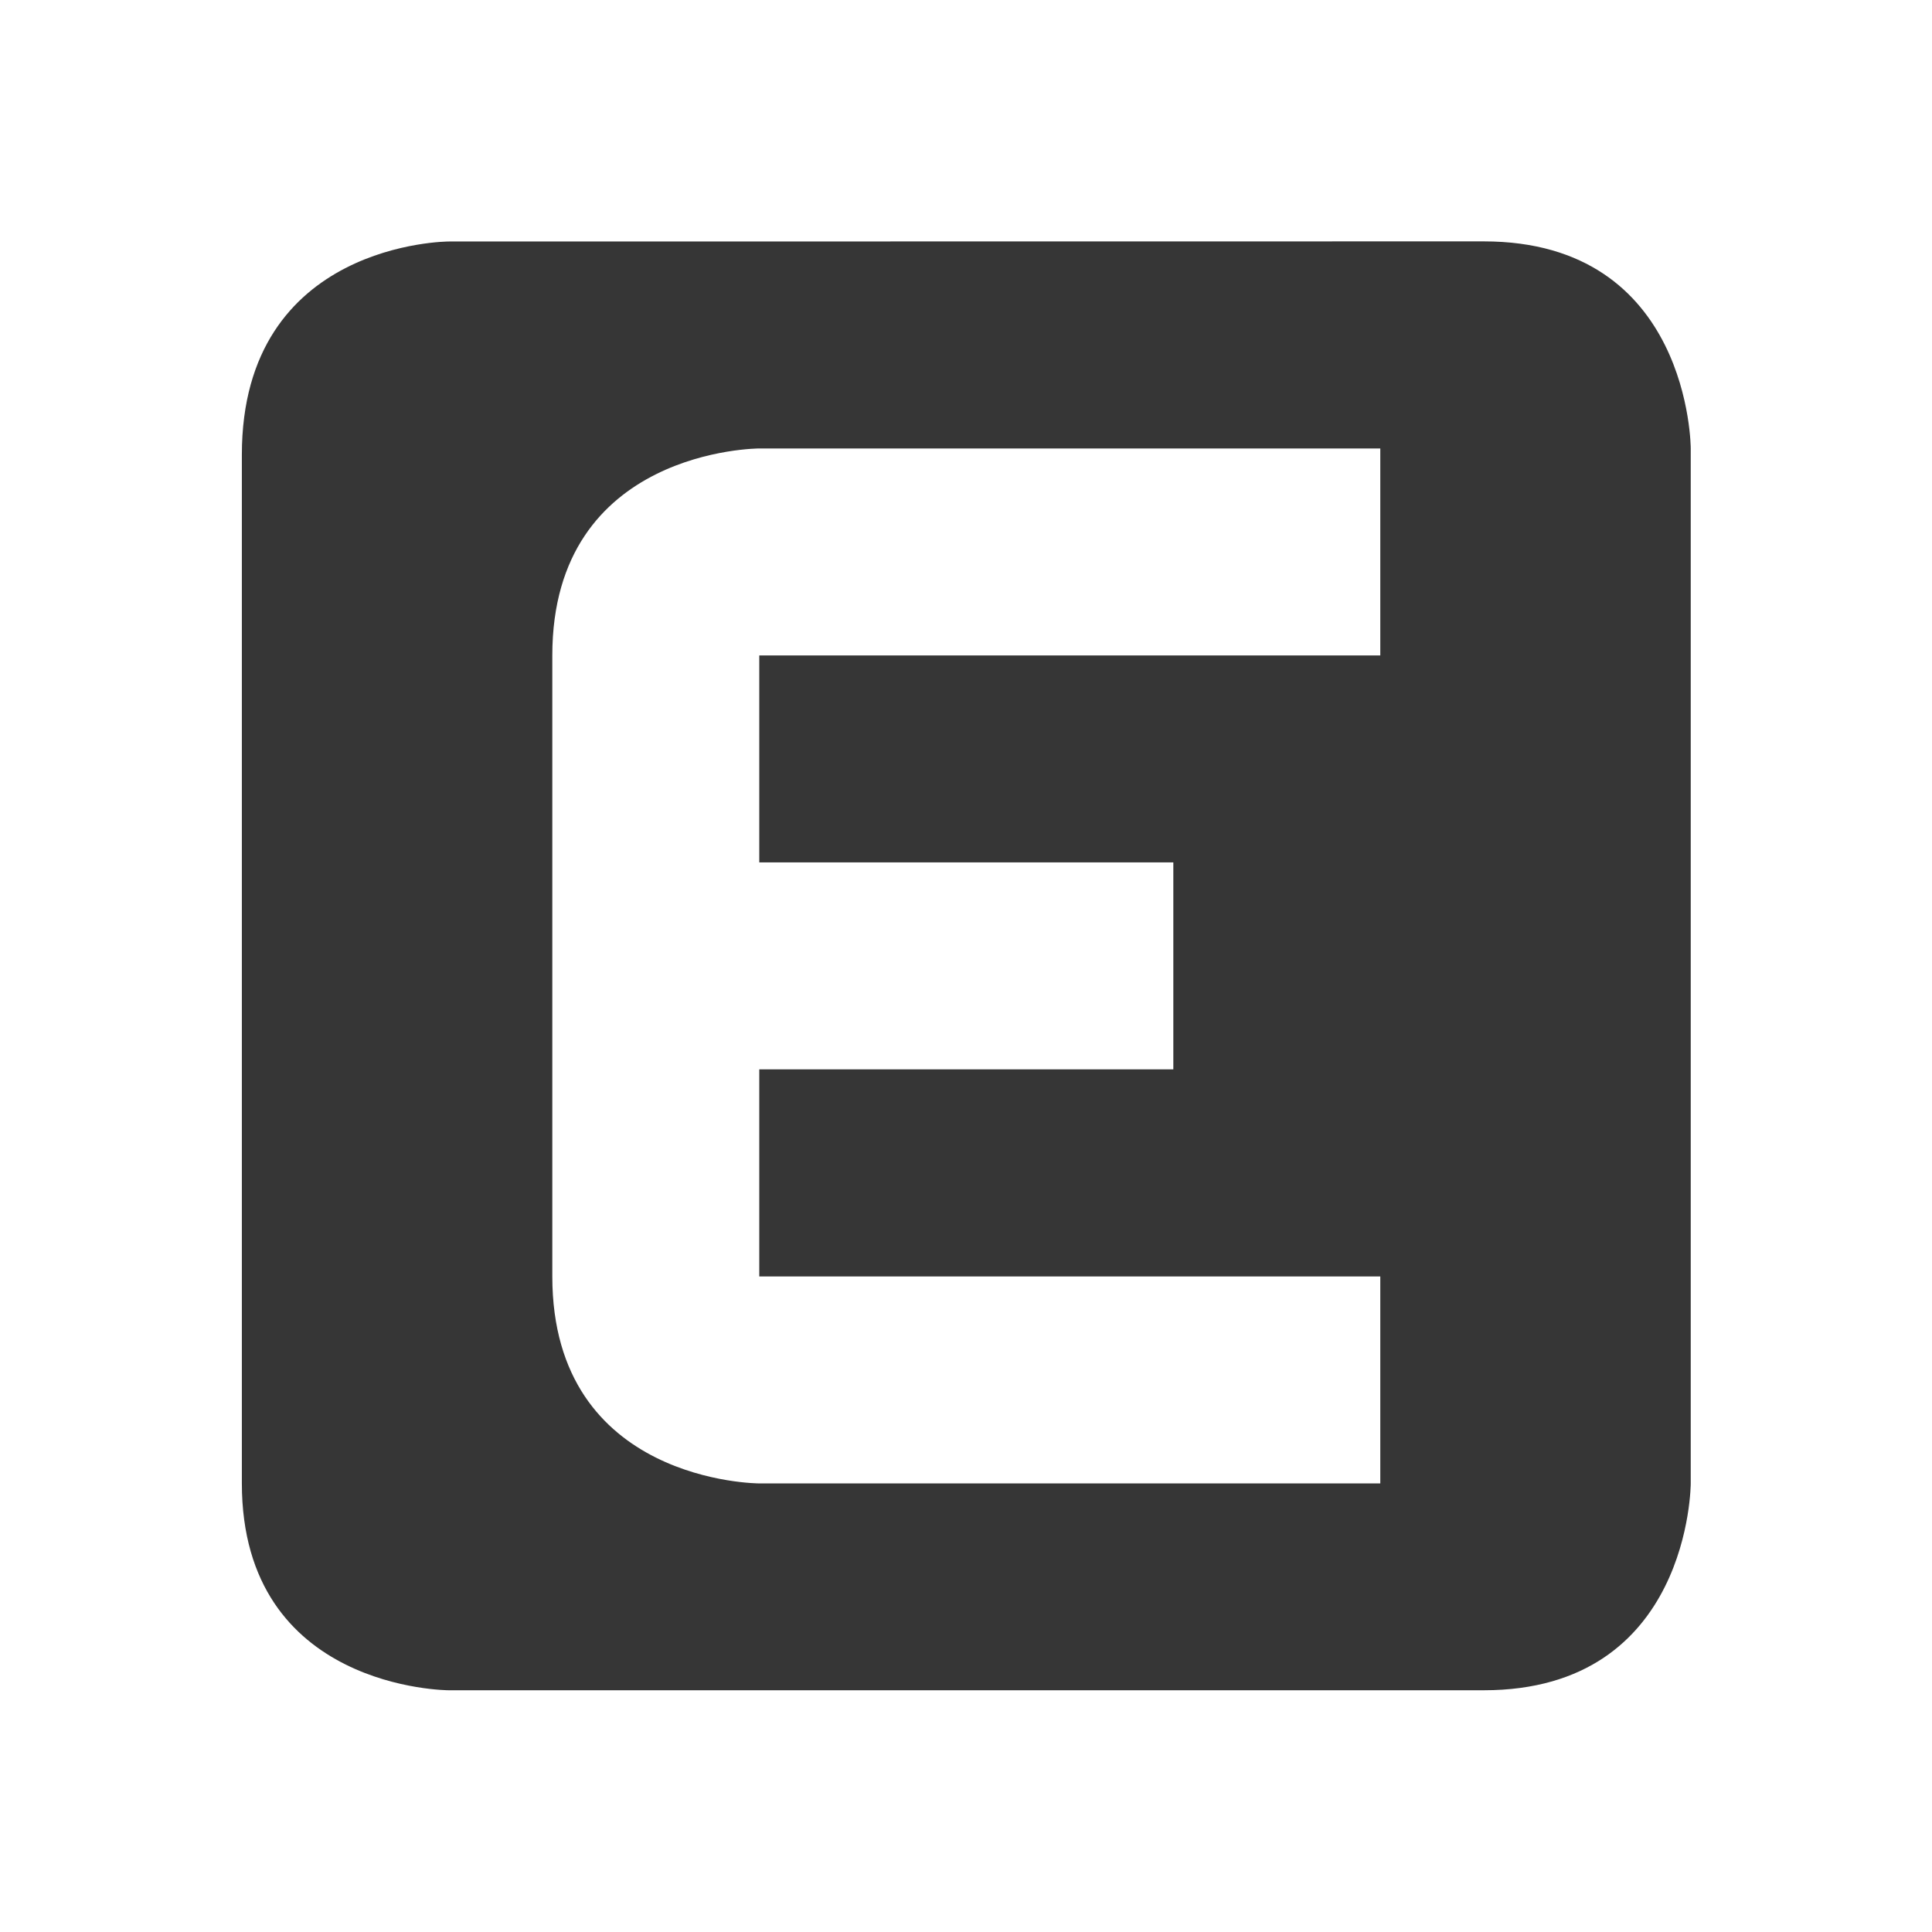
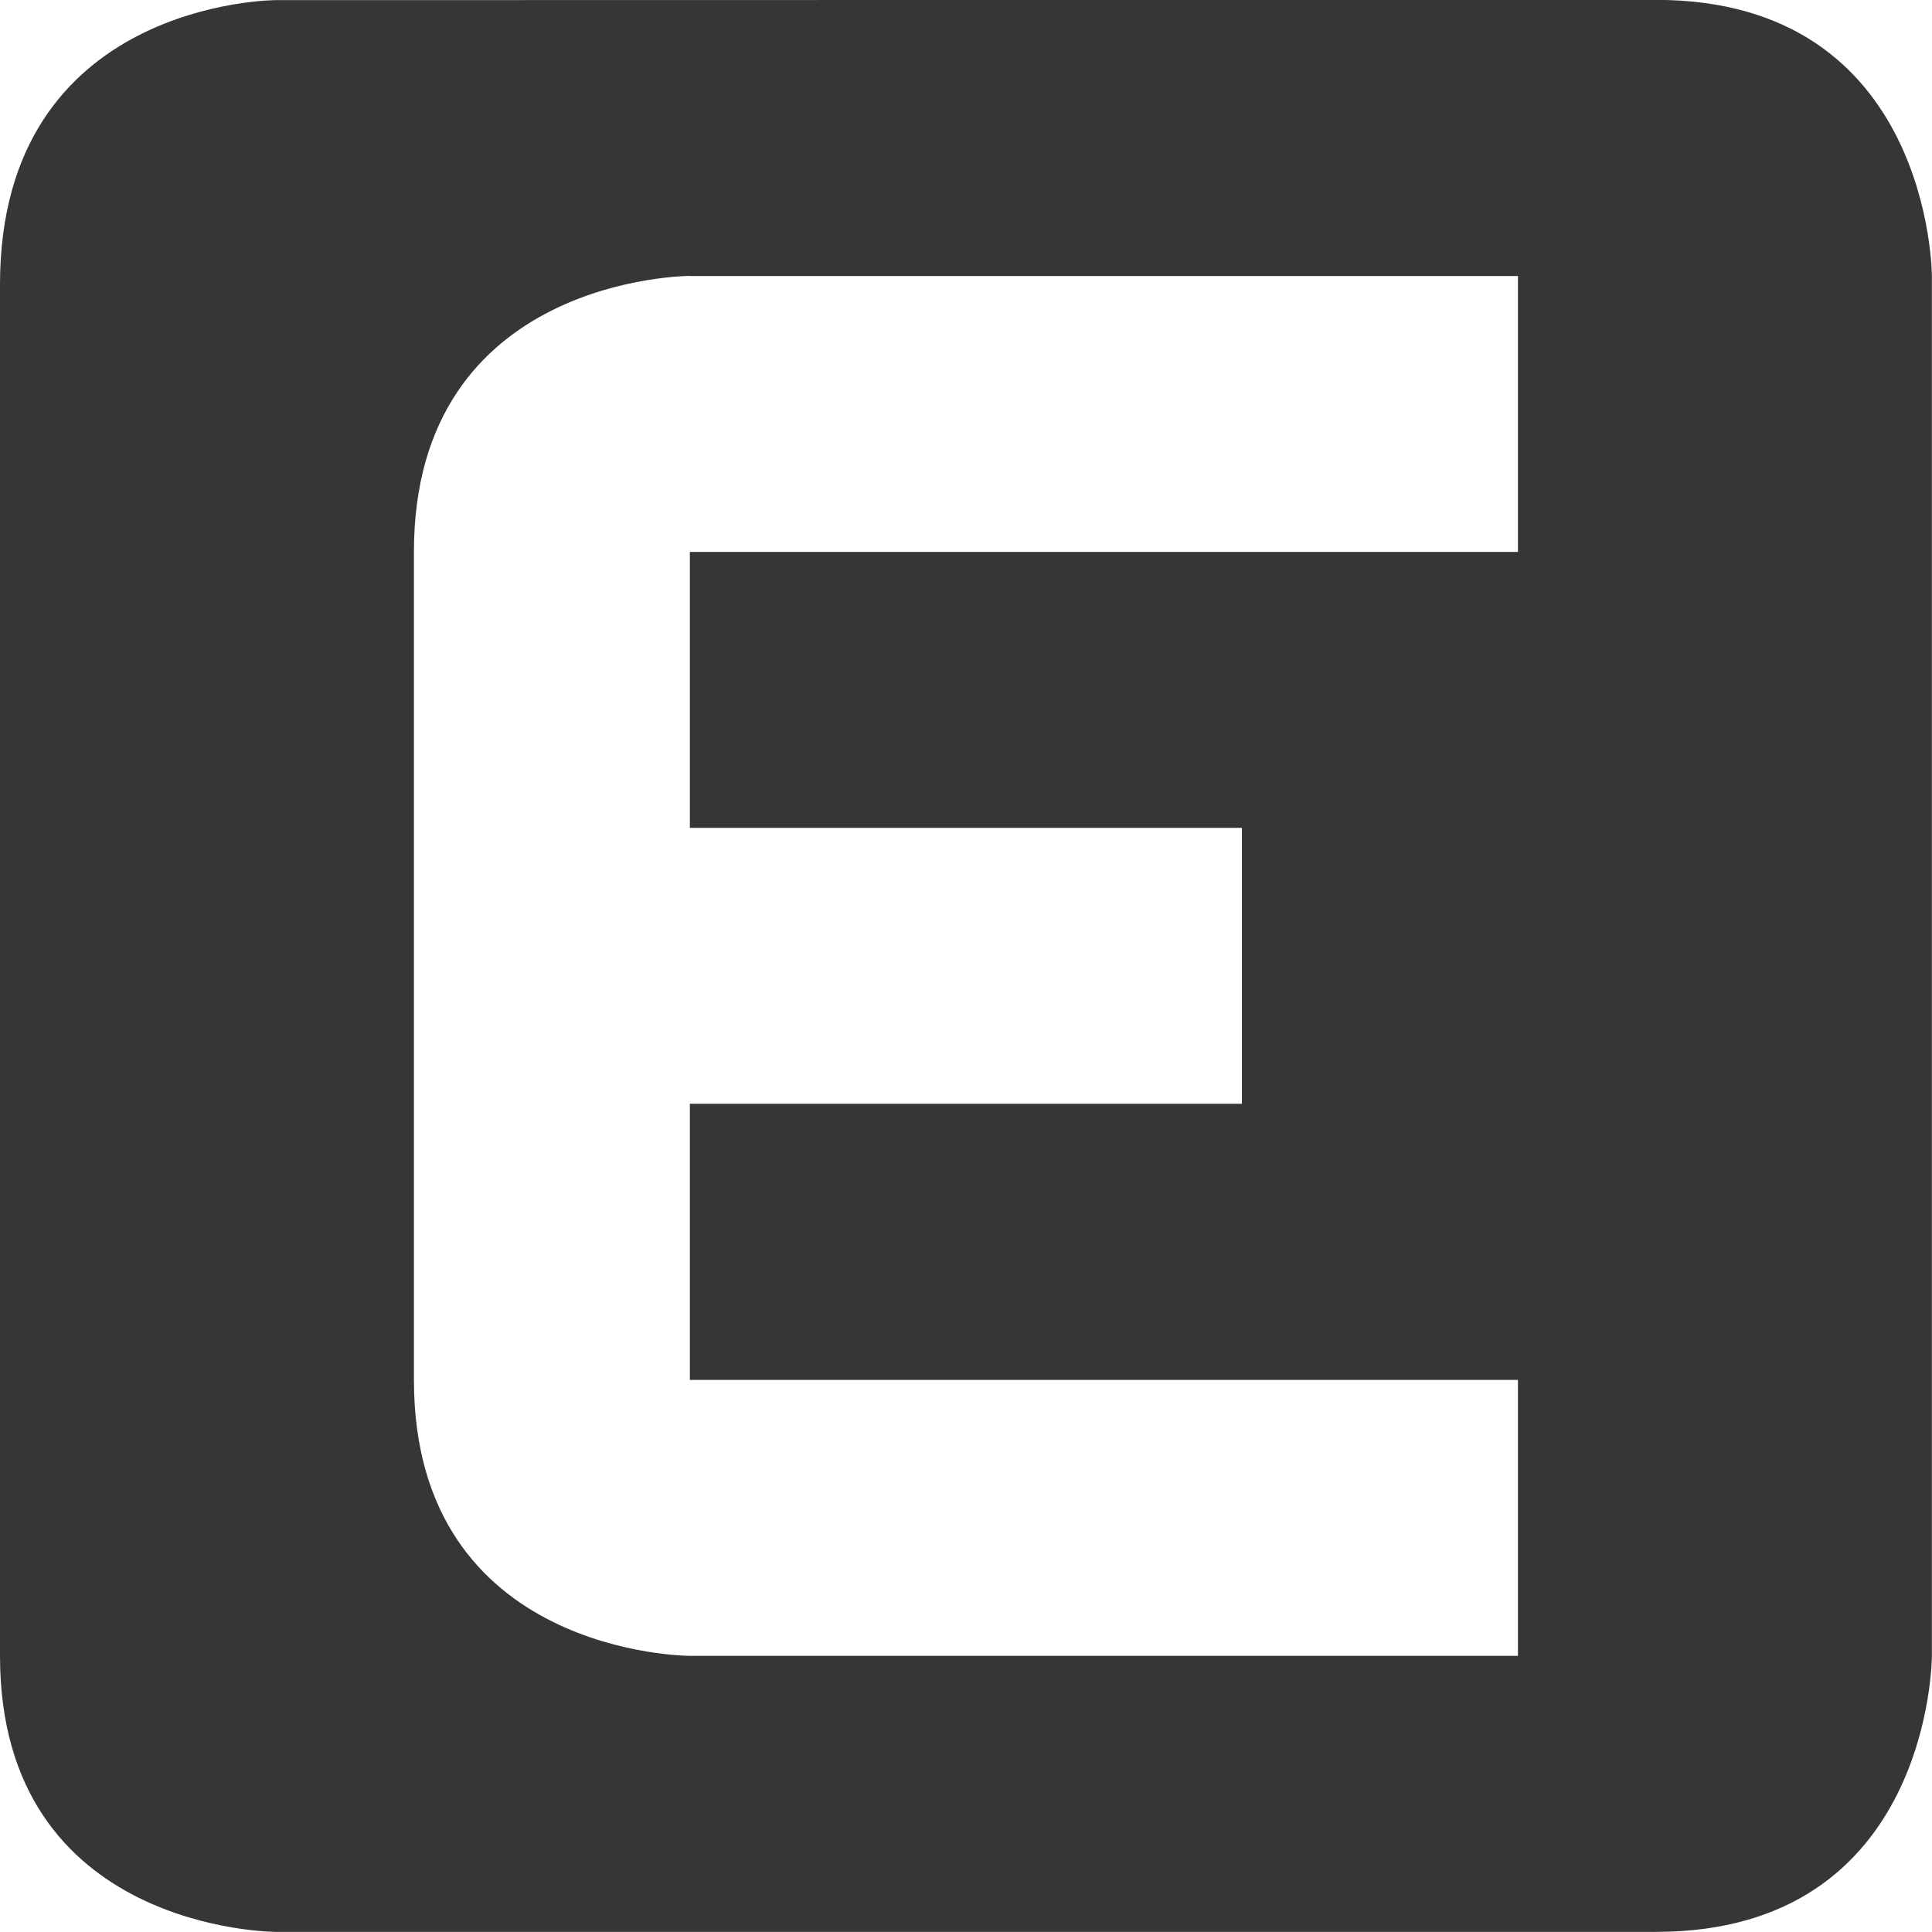
- <svg xmlns="http://www.w3.org/2000/svg" viewBox="0 0 16 16">
-   <path d="M3.717 2S2.003 2 2.003 3.766v8.518c0 1.714 1.714 1.714 1.714 1.714h8.571c1.714 0 1.714-1.714 1.714-1.714V3.714s0-1.715-1.714-1.715zm2.571 1.714h5.143v1.714H6.288v1.714h3.429v1.714H6.288v1.715h5.143v1.714H6.288s-1.714 0-1.714-1.714V5.428c0-1.714 1.714-1.714 1.714-1.714z" color="#363636" fill="#363636" />
+ <svg xmlns="http://www.w3.org/2000/svg" version="1.1" viewBox="0 0 16 16">
+   <path d="m2.285 0.001s-2.285 0-2.285 2.355v11.358c0 2.285 2.285 2.285 2.285 2.285h11.429c2.285 0 2.285-2.285 2.285-2.285v-11.428s0-2.287-2.285-2.287zm3.428 2.285h6.858v2.285h-6.858v2.285h4.572v2.285h-4.572v2.287h6.858v2.285h-6.858s-2.285 0-2.285-2.285v-6.858c0-2.285 2.285-2.285 2.285-2.285z" color="#363636" fill="#363636" stroke-width="1.333" />
</svg>
